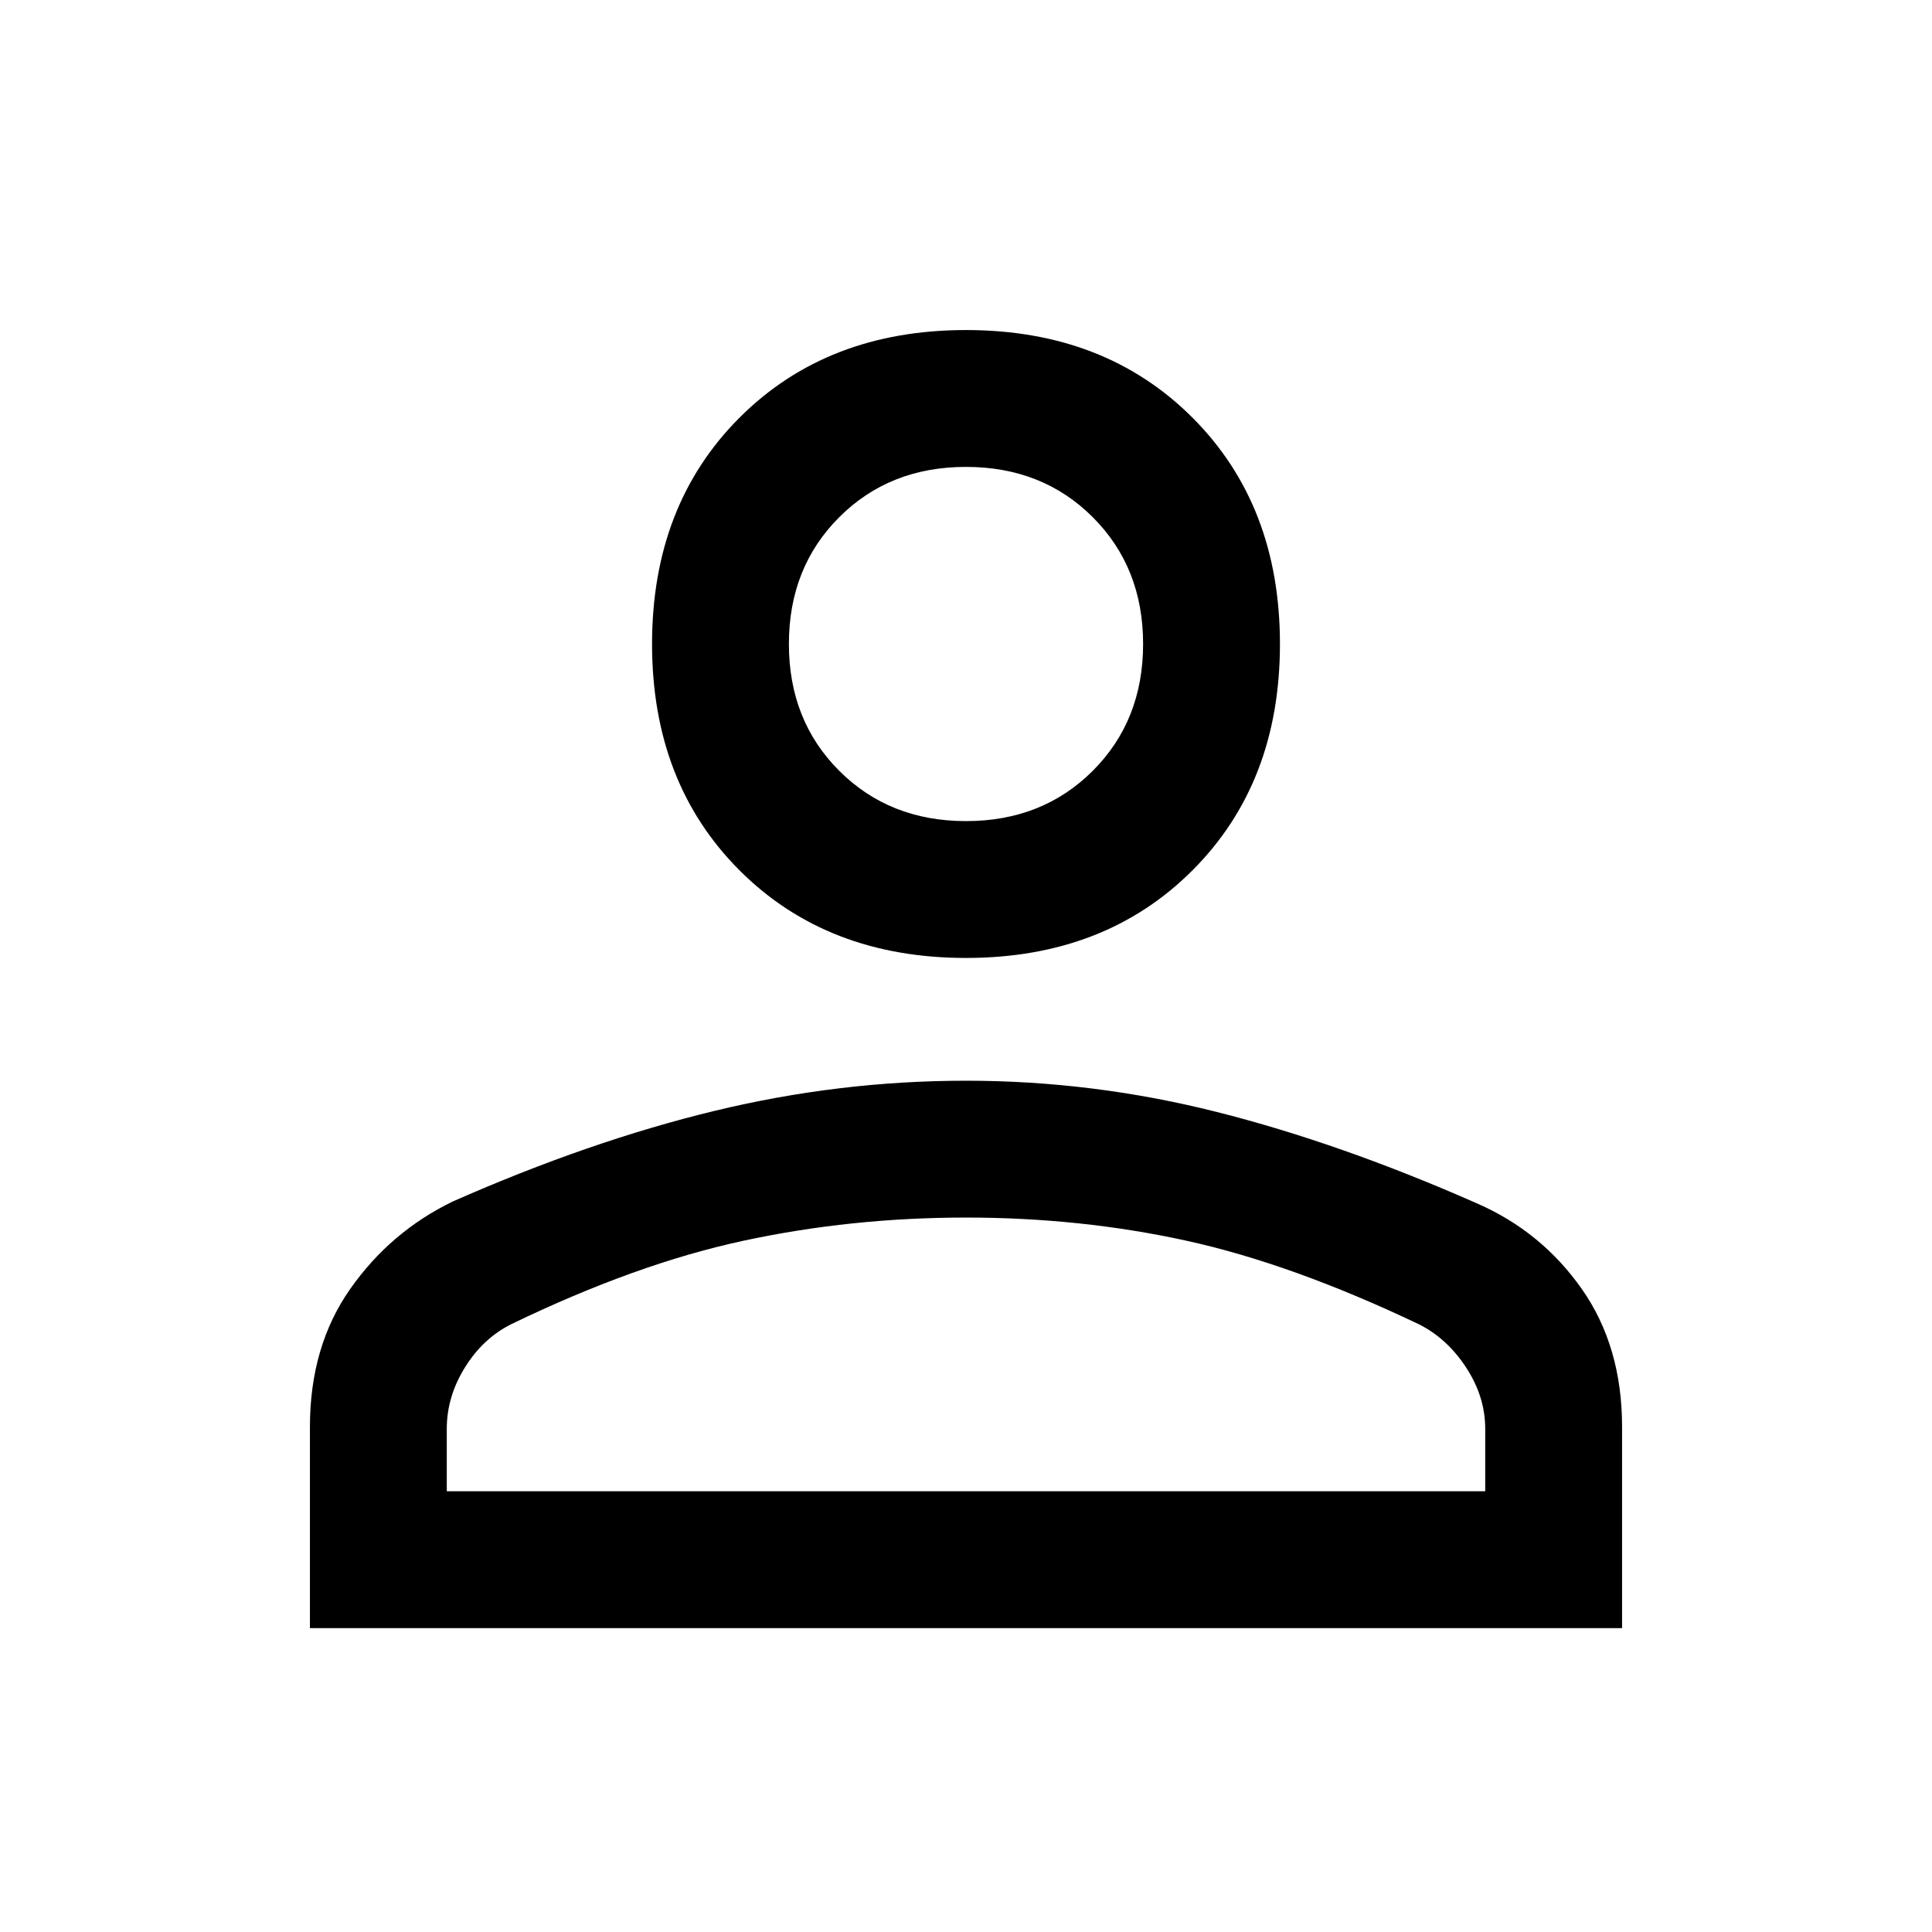
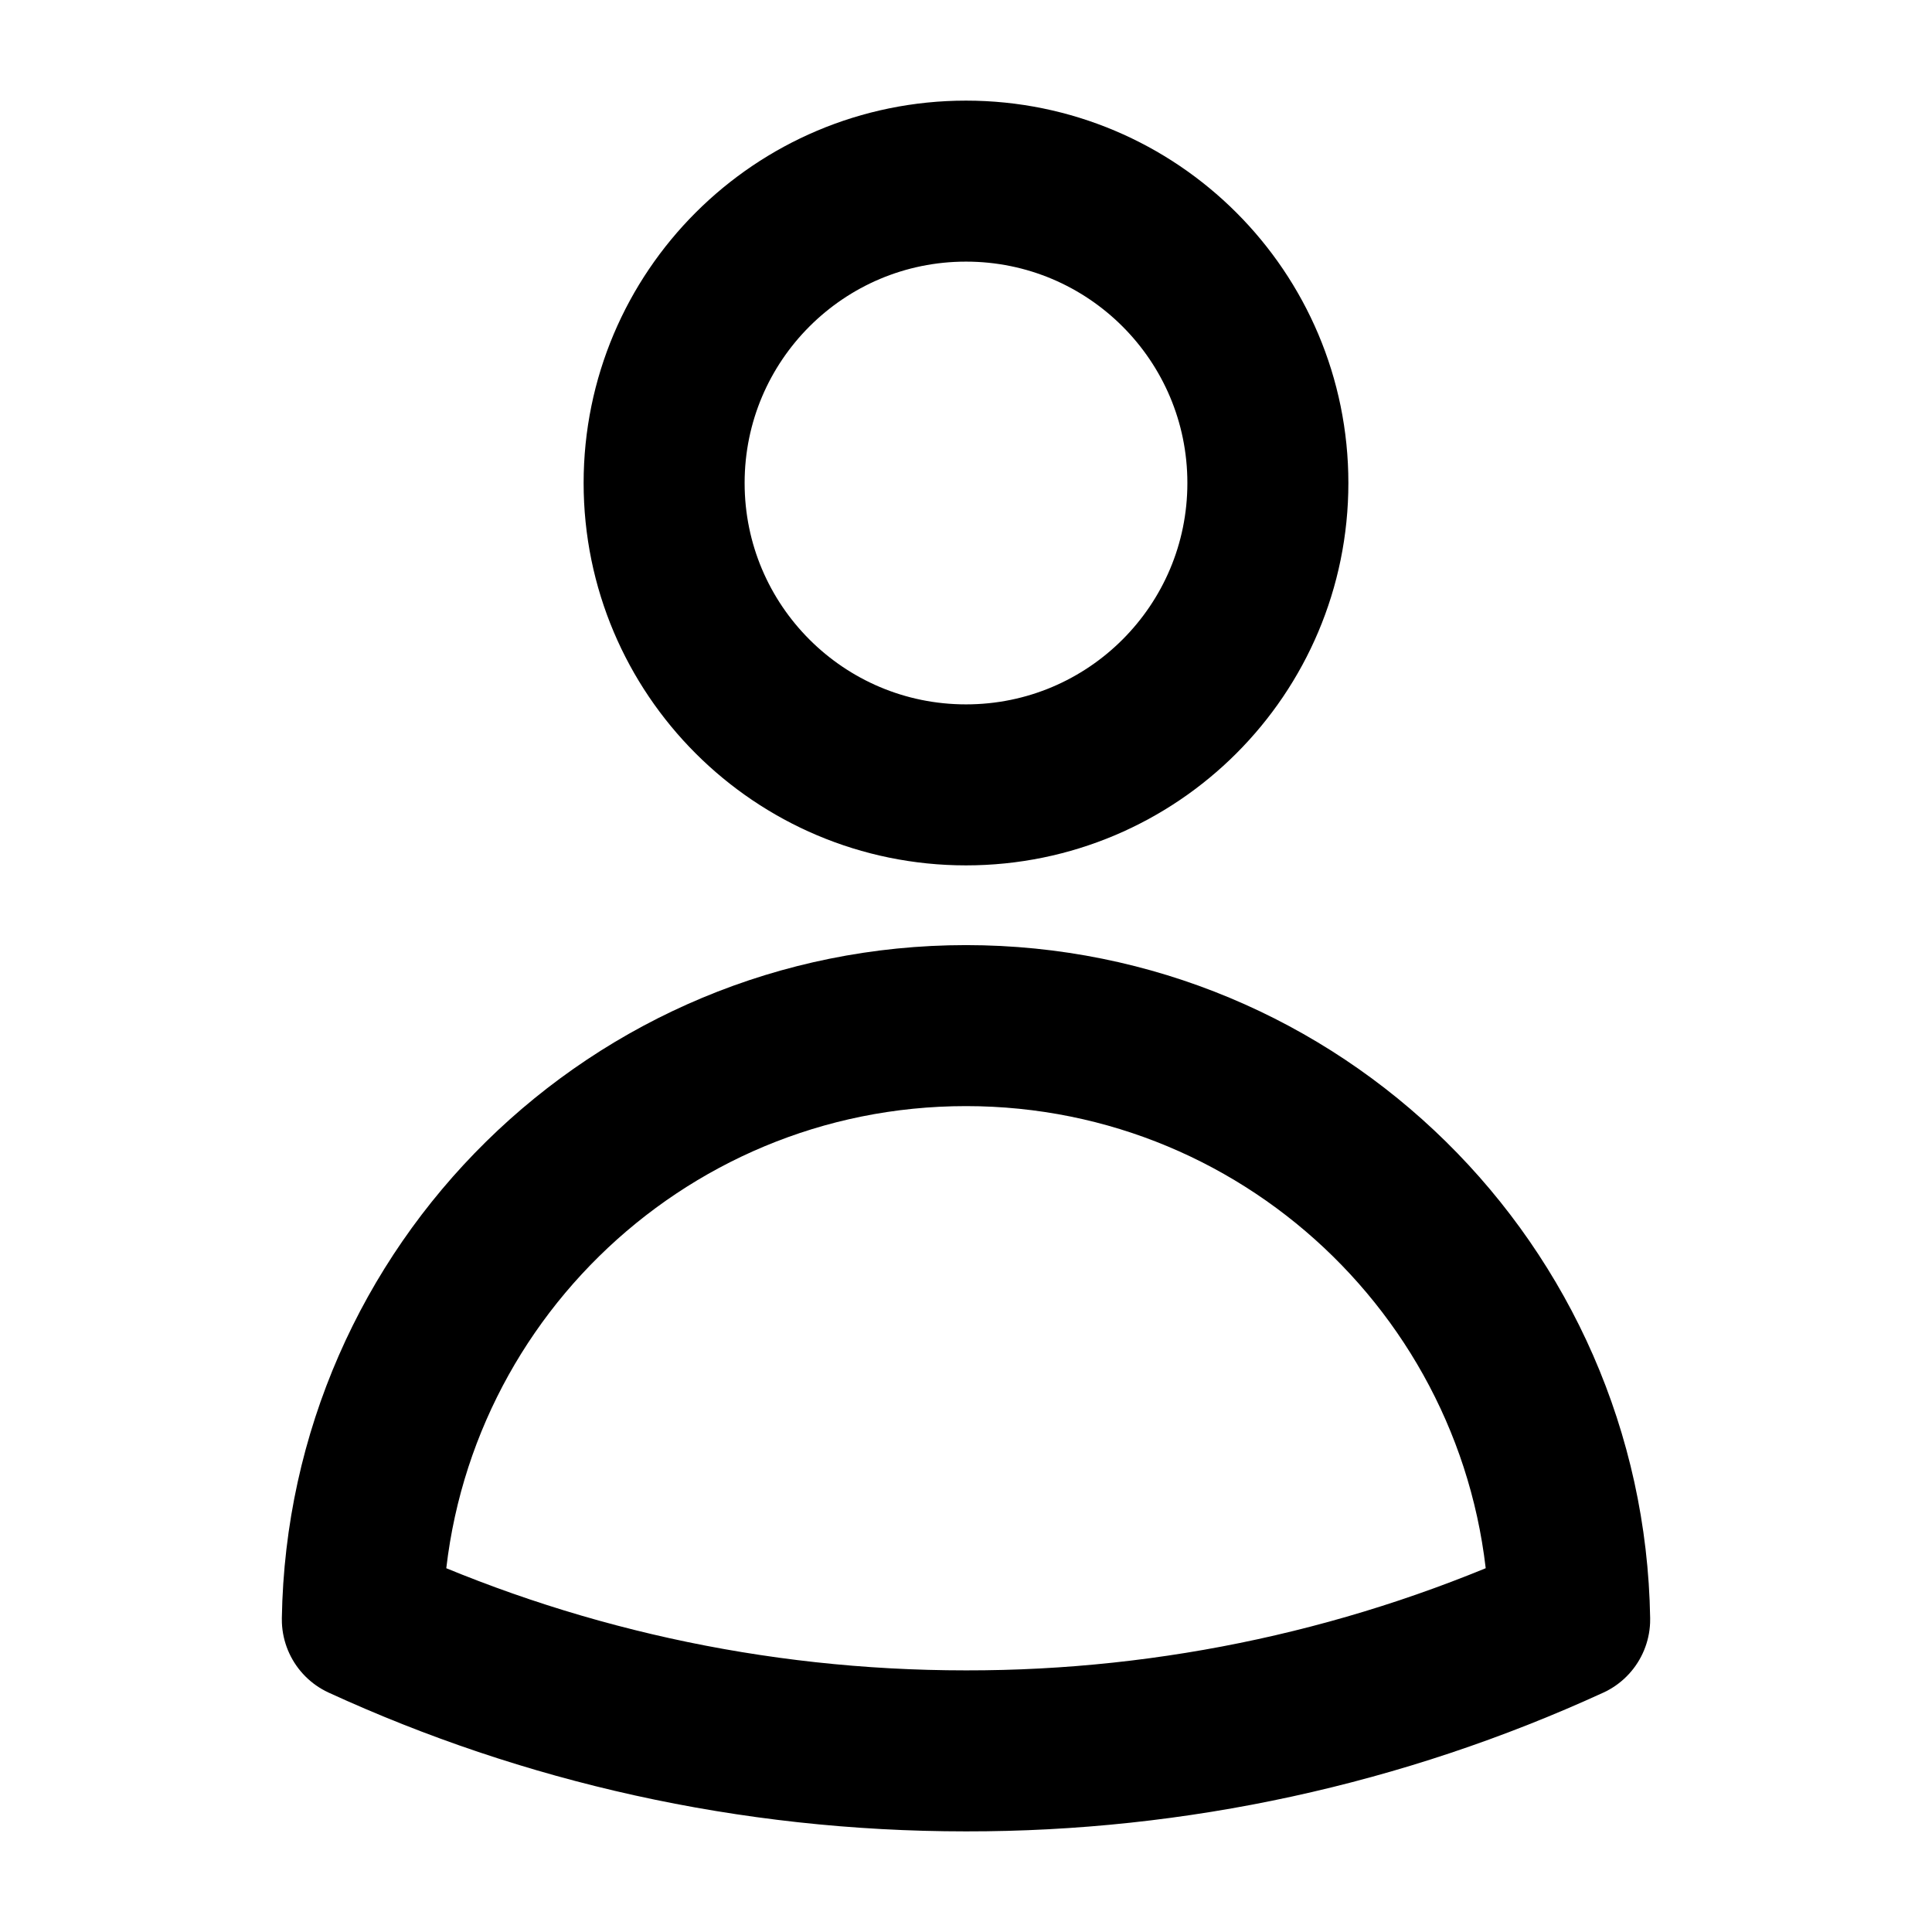
- <svg viewBox="0 0 48 48">
-   <path d="M24 23.8q-3.45 0-5.625-2.175T16.2 16q0-3.45 2.175-5.625T24 8.2q3.45 0 5.625 2.175T31.8 16q0 3.45-2.175 5.625T24 23.8ZM7.7 40.45v-5q0-2 1-3.425 1-1.425 2.55-2.175 3.4-1.5 6.5-2.25t6.25-.75q3.15 0 6.225.775Q33.3 28.4 36.7 29.9q1.6.7 2.6 2.125t1 3.425v5Zm3.4-3.4h25.8V35.5q0-.8-.475-1.525-.475-.725-1.175-1.075-3.15-1.5-5.775-2.075Q26.85 30.25 24 30.25q-2.85 0-5.525.575Q15.8 31.4 12.7 32.9q-.7.35-1.15 1.075-.45.725-.45 1.525ZM24 20.4q1.9 0 3.15-1.25T28.4 16q0-1.9-1.25-3.15T24 11.6q-1.9 0-3.15 1.25T19.6 16q0 1.9 1.25 3.15T24 20.4Zm0-4.4Zm0 21.05Z" />
+ <svg xmlns="http://www.w3.org/2000/svg" fill="none" viewBox="0 0 24 24" stroke-width="2" stroke="currentColor" class="w-6 h-6">
+   <path stroke-linecap="round" stroke-linejoin="round" d="M15.75 6a3.75 3.75 0 11-7.5 0 3.75 3.75 0 017.5 0zM4.501 20.118a7.5 7.5 0 0114.998 0A17.933 17.933 0 0112 21.75c-2.676 0-5.216-.584-7.499-1.632z" />
</svg>
